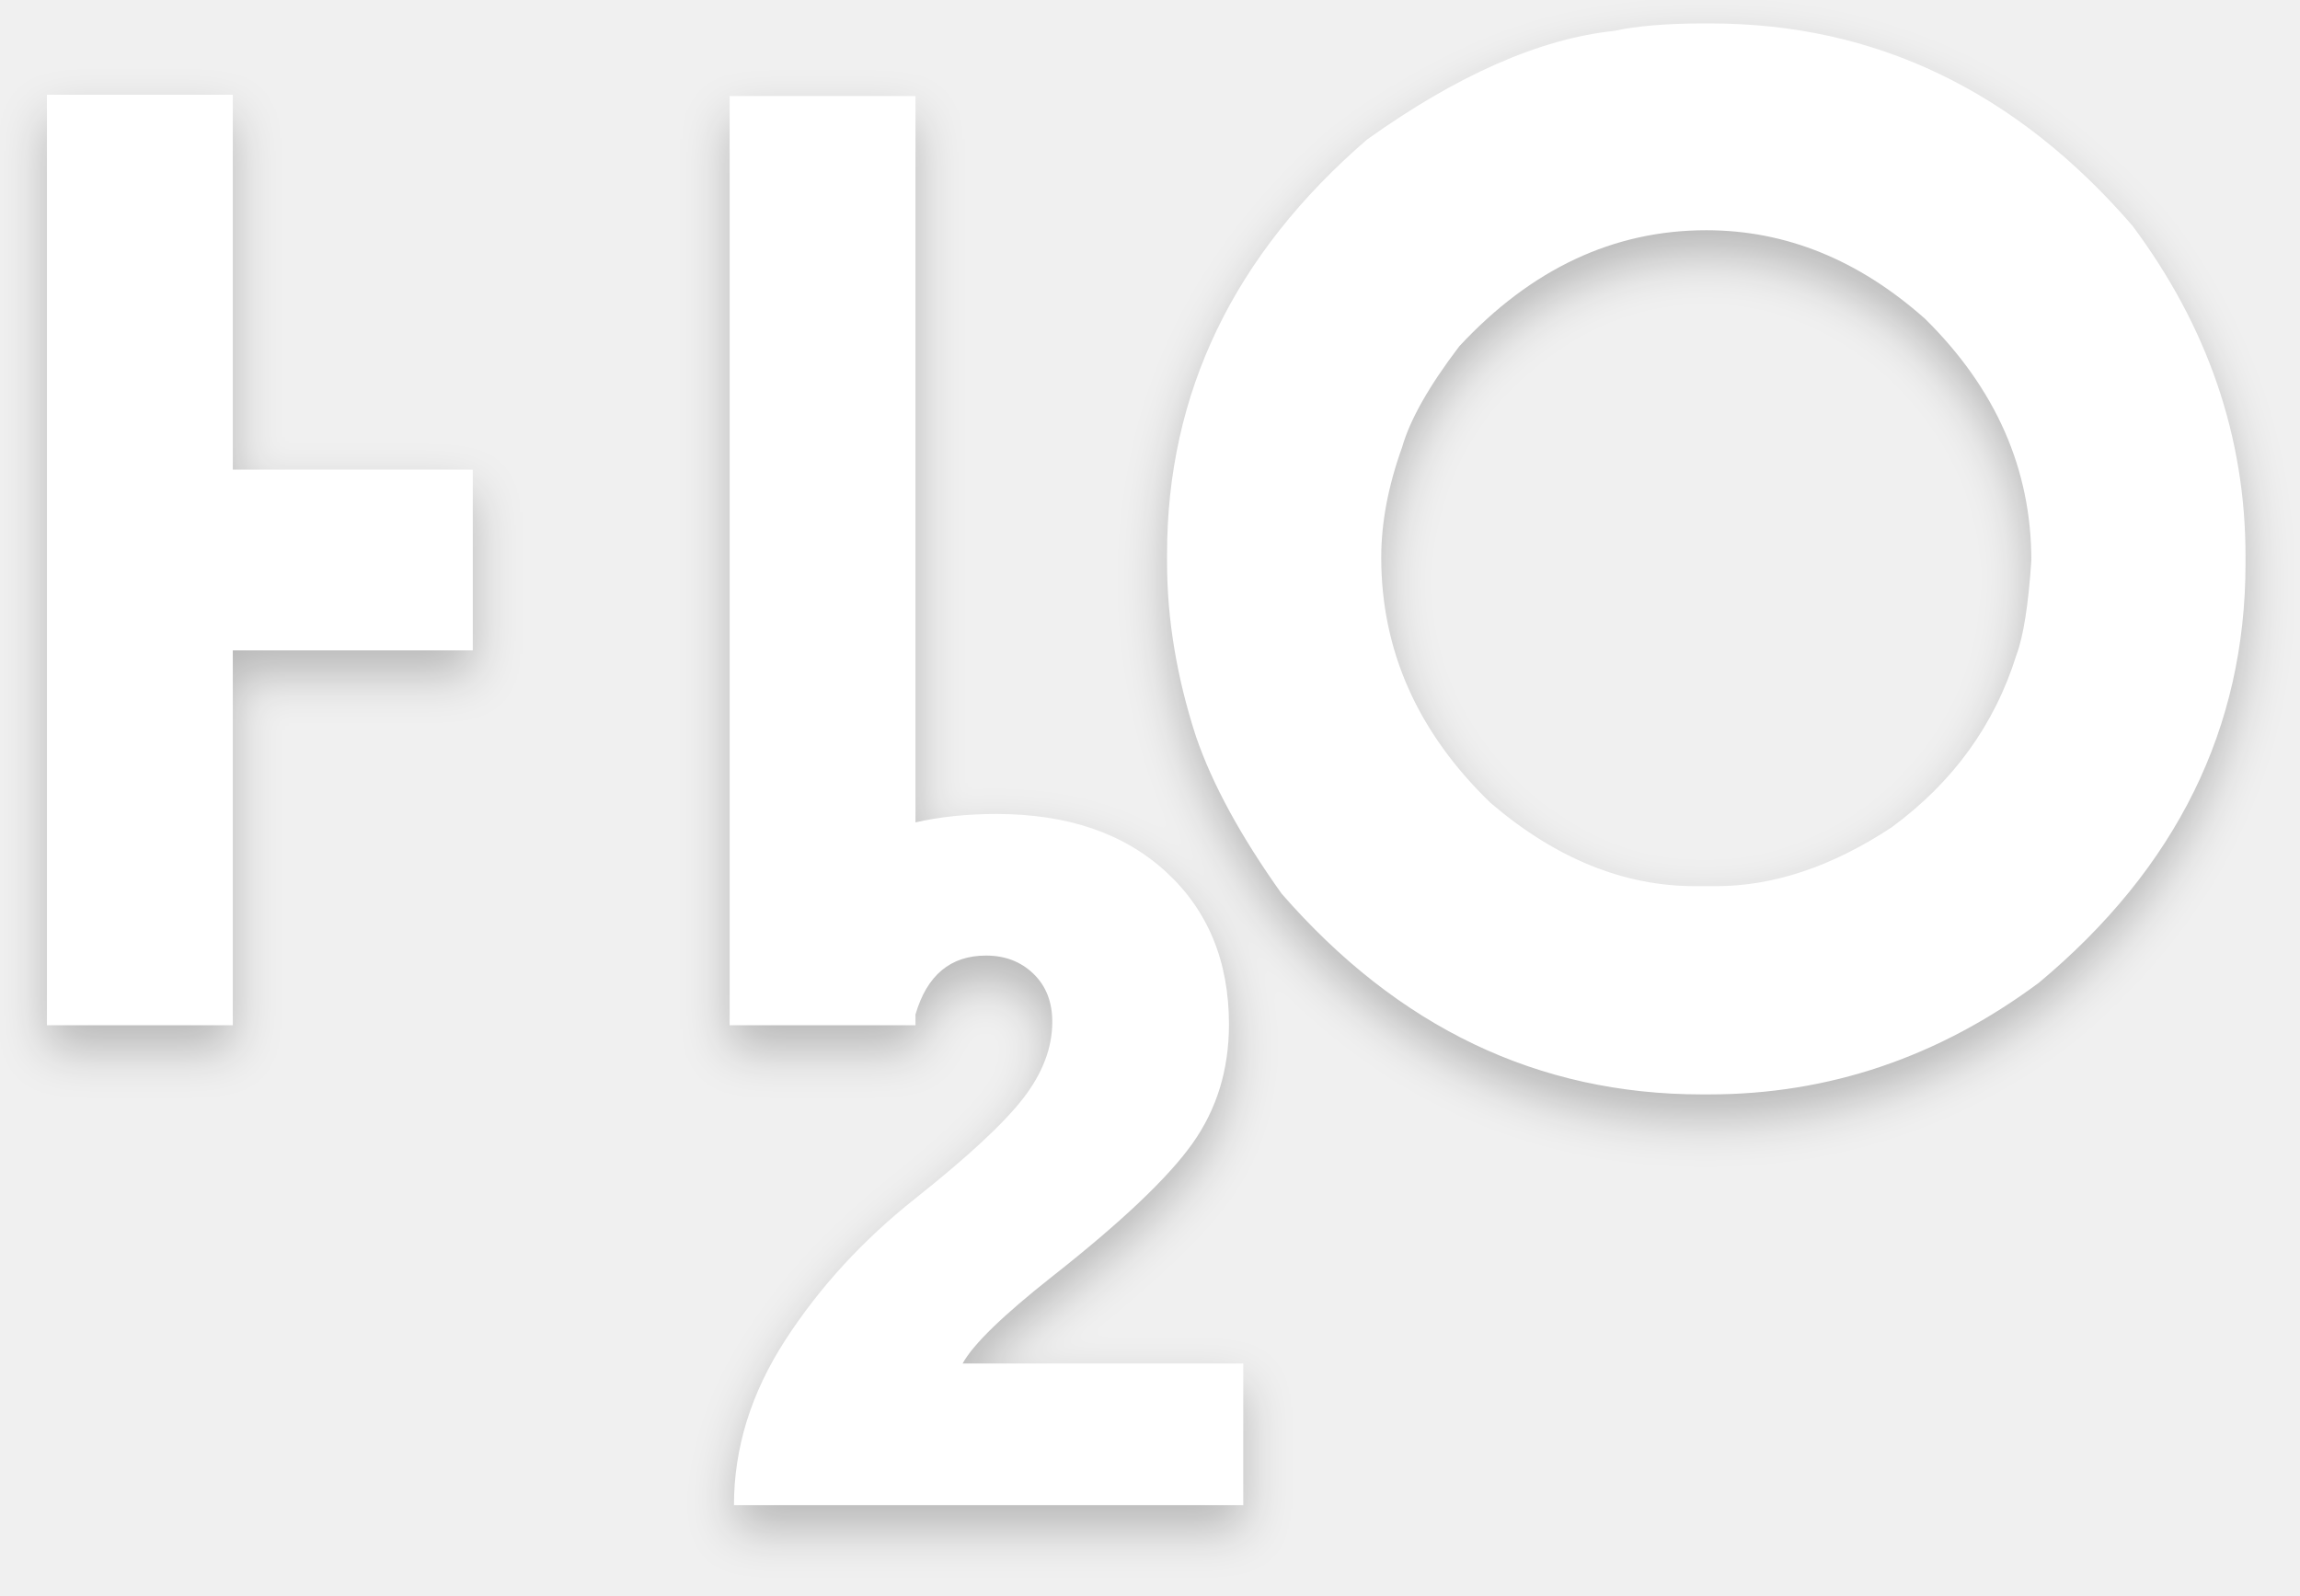
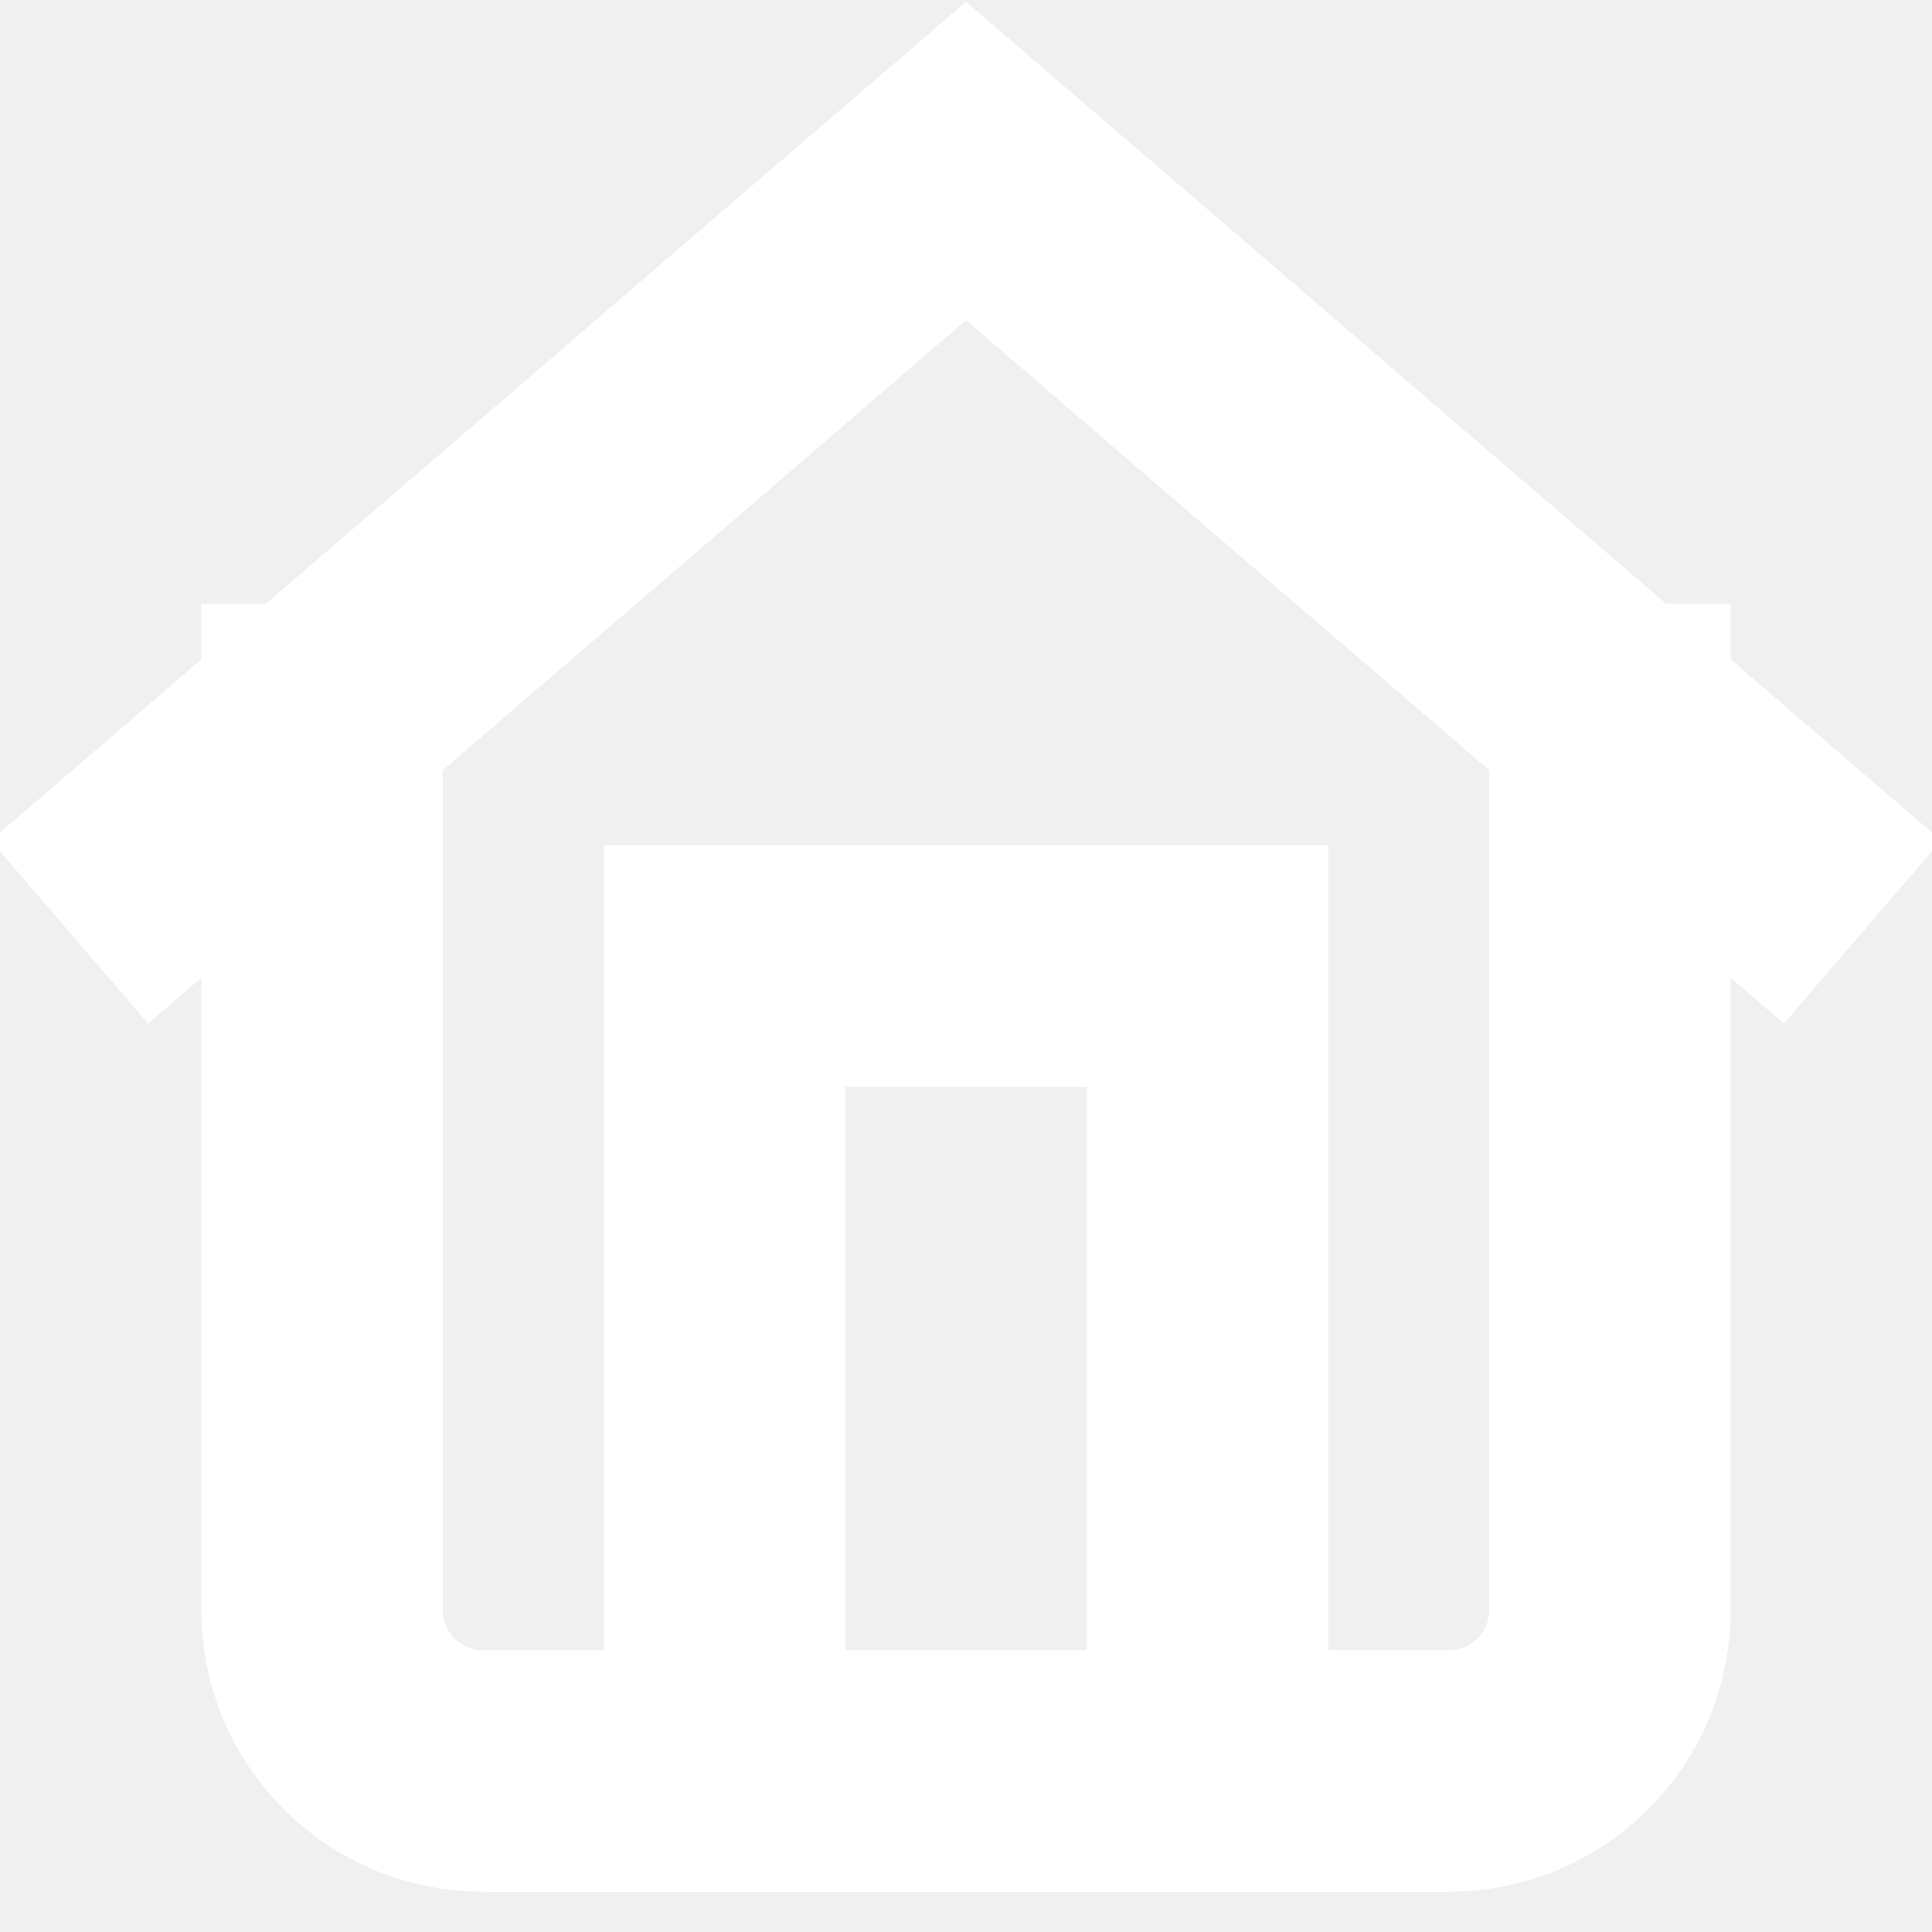
- <svg xmlns="http://www.w3.org/2000/svg" xmlns:xlink="http://www.w3.org/1999/xlink" width="98px" height="68px" viewBox="0 0 98 68" version="1.1">
-   <defs>
-     <path d="M2,4.038 L9.919,4.038 L9.919,20.014 L20.145,20.014 L20.145,27.714 L9.919,27.714 L9.919,43.69 L2,43.69 L2,4.038 Z M39.008,35.045 L39.008,4.093 L31.089,4.093 L31.089,43.69 L39.008,43.69 L39.008,43.231 C39.495,41.558 40.497,40.721 42.013,40.721 C42.825,40.721 43.498,40.979 44.033,41.496 C44.569,42.013 44.836,42.696 44.836,43.545 C44.836,44.652 44.421,45.741 43.591,46.811 C42.76,47.881 41.229,49.302 38.996,51.074 C36.763,52.845 34.917,54.857 33.459,57.108 C32.002,59.359 31.273,61.703 31.273,64.139 L52.974,64.139 L52.974,58.105 L41.016,58.105 C41.459,57.293 42.732,56.056 44.836,54.395 C47.789,52.07 49.782,50.179 50.815,48.721 C51.849,47.263 52.365,45.574 52.365,43.655 C52.365,40.961 51.47,38.793 49.68,37.15 C47.89,35.508 45.482,34.687 42.456,34.687 C41.203,34.687 40.054,34.806 39.008,35.045 Z M72.575,1 L72.892,1 C79.907,1 85.897,3.873 90.862,9.62 C94.074,13.931 95.679,18.621 95.679,23.692 L95.679,24.009 C95.679,31.023 92.742,36.982 86.869,41.883 C82.601,45.053 77.921,46.637 72.829,46.637 L72.512,46.637 C65.54,46.637 59.571,43.785 54.606,38.08 C52.873,35.65 51.658,33.421 50.961,31.393 C50.137,28.858 49.725,26.375 49.725,23.945 L49.725,23.628 C49.725,16.741 52.567,10.846 58.25,5.944 C62.096,3.197 65.603,1.655 68.772,1.317 C69.744,1.106 71.012,1 72.575,1 Z M58.853,23.755 C58.853,27.727 60.406,31.213 63.511,34.214 C66.279,36.58 69.184,37.763 72.227,37.763 L73.114,37.763 C75.565,37.763 78.058,36.929 80.594,35.26 C83.214,33.337 84.988,30.886 85.918,27.907 C86.214,27.125 86.425,25.784 86.552,23.882 C86.552,19.994 85.041,16.561 82.02,13.582 C79.189,11.068 76.083,9.811 72.702,9.811 C68.751,9.811 65.244,11.459 62.18,14.755 C60.891,16.445 60.078,17.882 59.74,19.065 C59.148,20.713 58.853,22.276 58.853,23.755 Z" id="path-1" />
-     <filter x="-50%" y="-50%" width="200%" height="200%" filterUnits="objectBoundingBox" id="filter-2">
-       <feOffset dx="0" dy="1" in="SourceAlpha" result="shadowOffsetOuter1" />
-       <feGaussianBlur stdDeviation="1" in="shadowOffsetOuter1" result="shadowBlurOuter1" />
-       <feColorMatrix values="0 0 0 0 0   0 0 0 0 0   0 0 0 0 0  0 0 0 0.236 0" type="matrix" in="shadowBlurOuter1" />
-     </filter>
-   </defs>
-   <g id="logo" stroke="none" stroke-width="1" fill="none" fill-rule="evenodd">
-     <g id="Combined-Shape">
-       <use fill="black" fill-opacity="1" filter="url(#filter-2)" xlink:href="#path-1" />
-       <use fill="#FFFFFF" fill-rule="evenodd" xlink:href="#path-1" />
-     </g>
-   </g>
+ <svg xmlns="http://www.w3.org/2000/svg" width="48" height="48" viewBox="0 0 24 24" fill="none" stroke="#ffffff" stroke-width="3" stroke-linecap="square" stroke-linejoin="arcs">
+   <path d="M20 9v11a2 2 0 0 1-2 2H6a2 2 0 0 1-2-2V9" />
+   <path d="M9 22V12h6v10M2 10.6L12 2l10 8.6" />
</svg>
